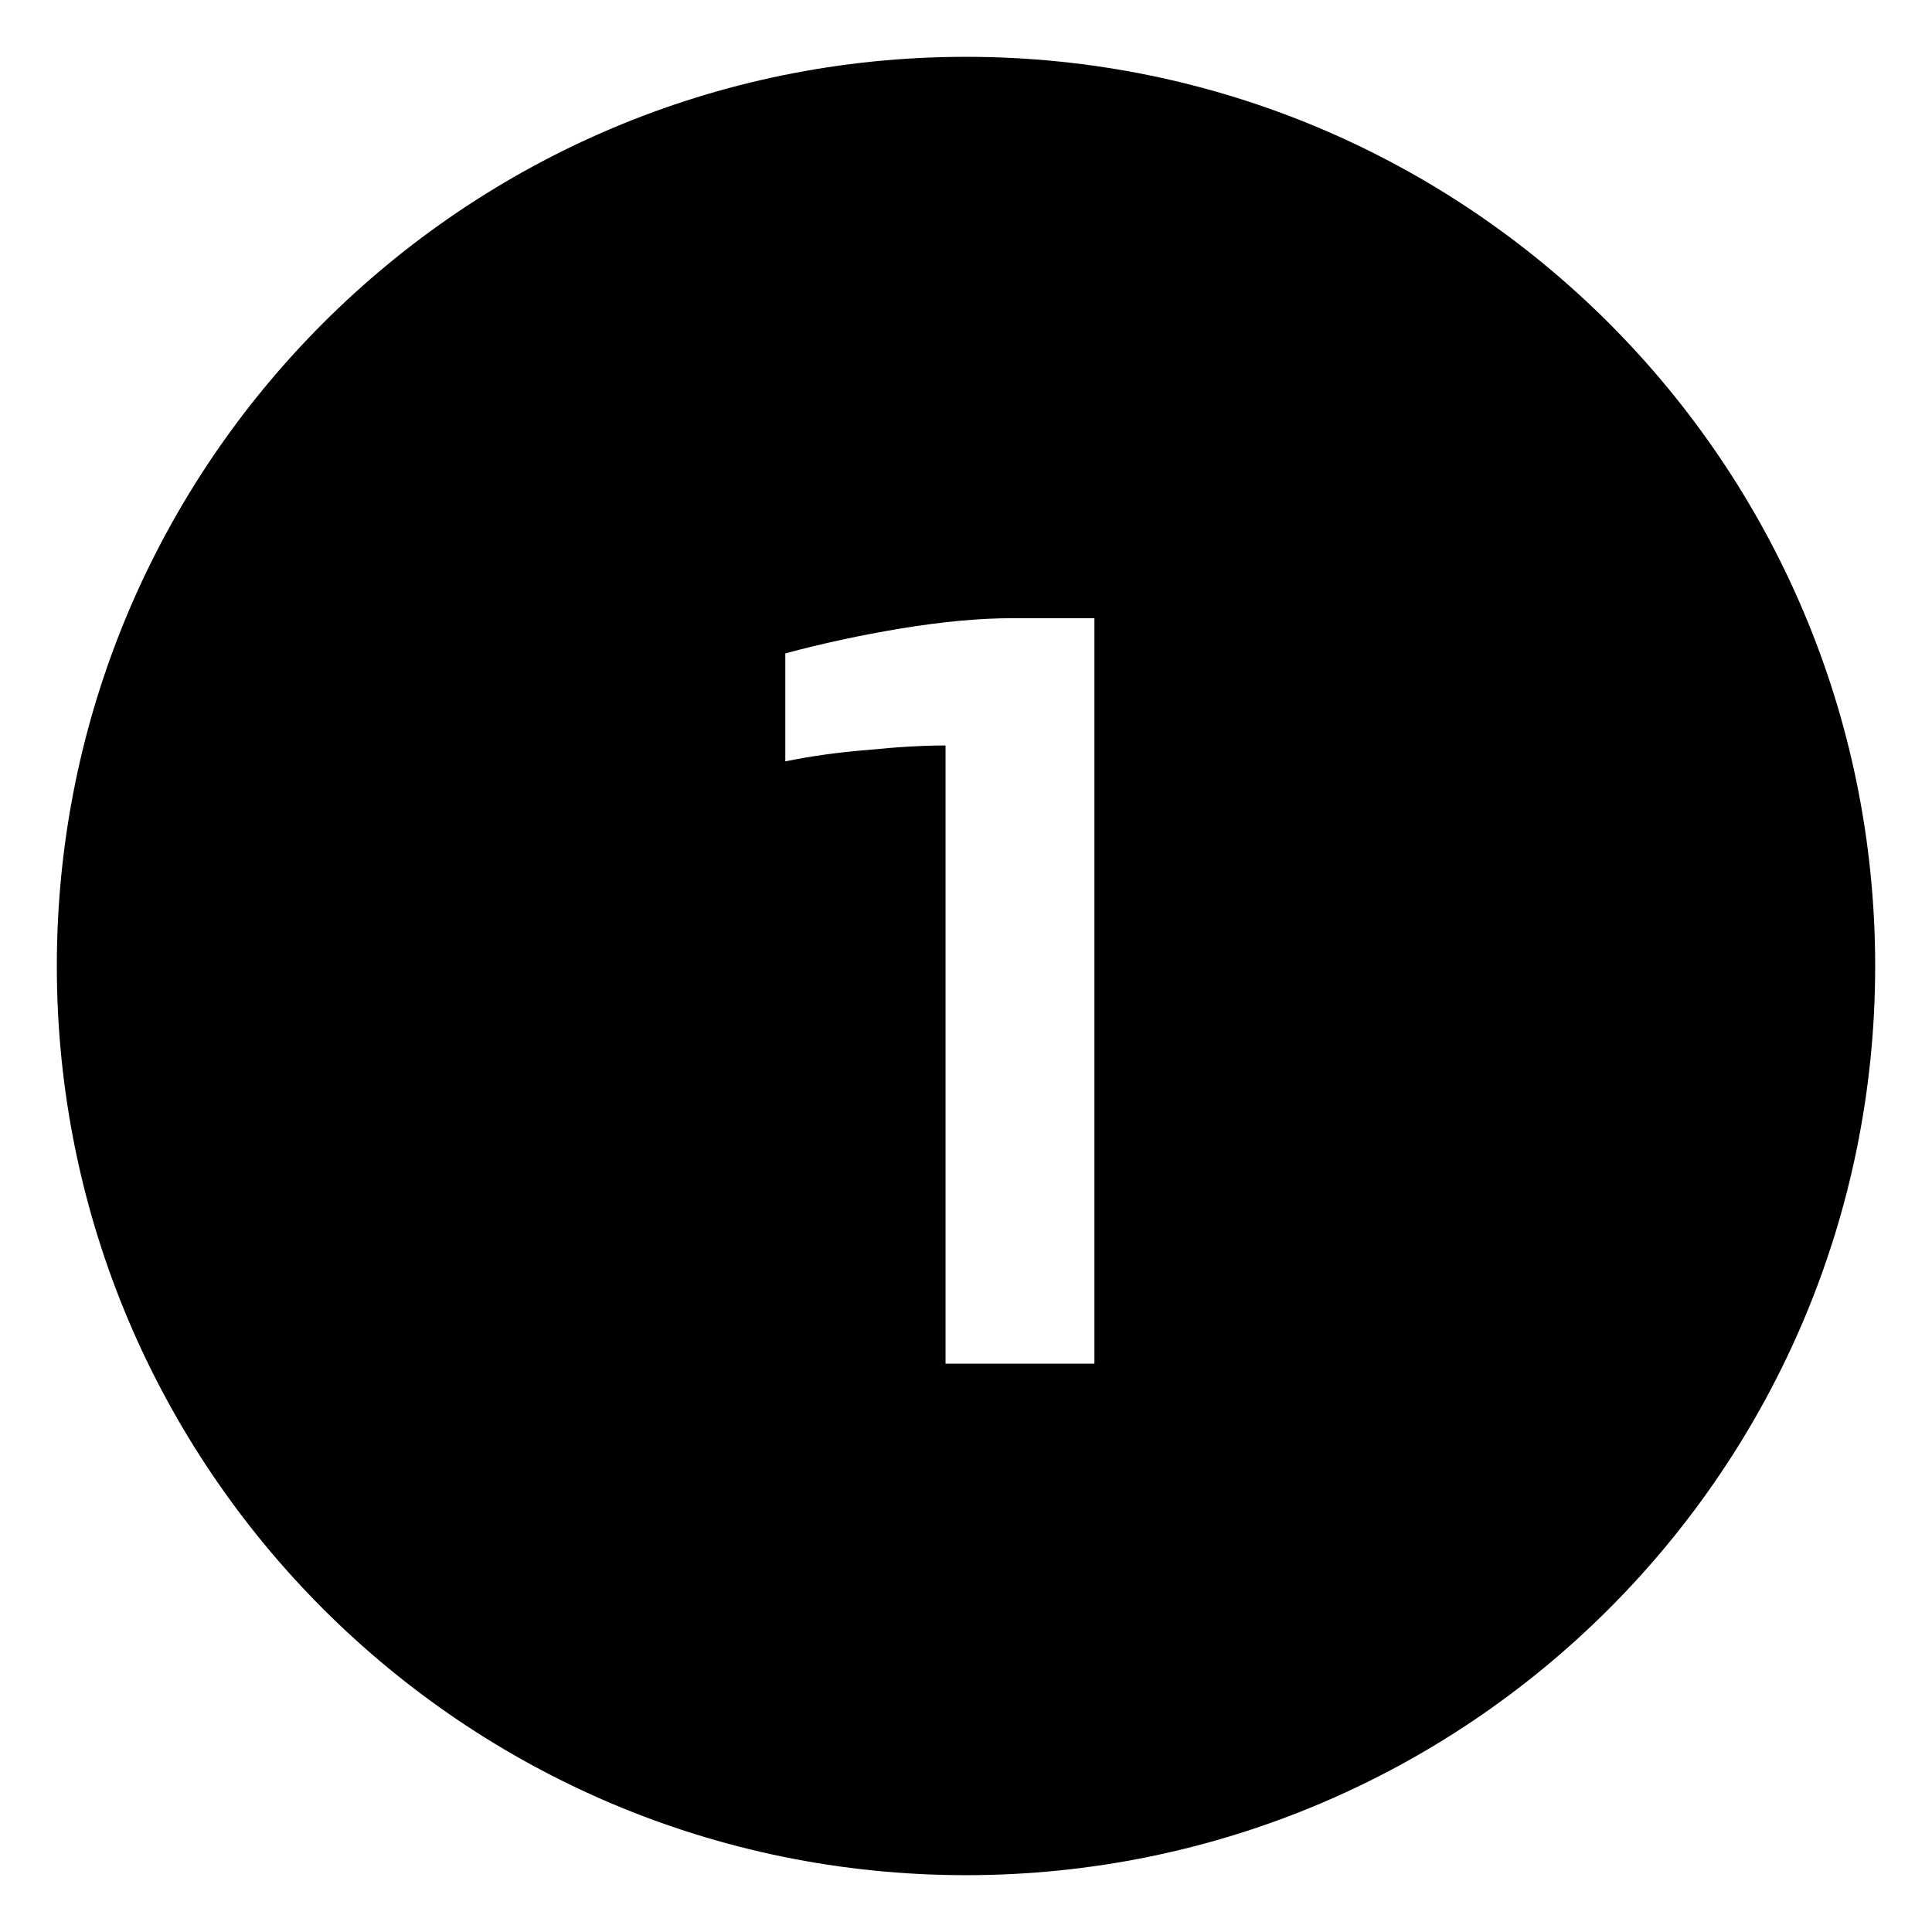
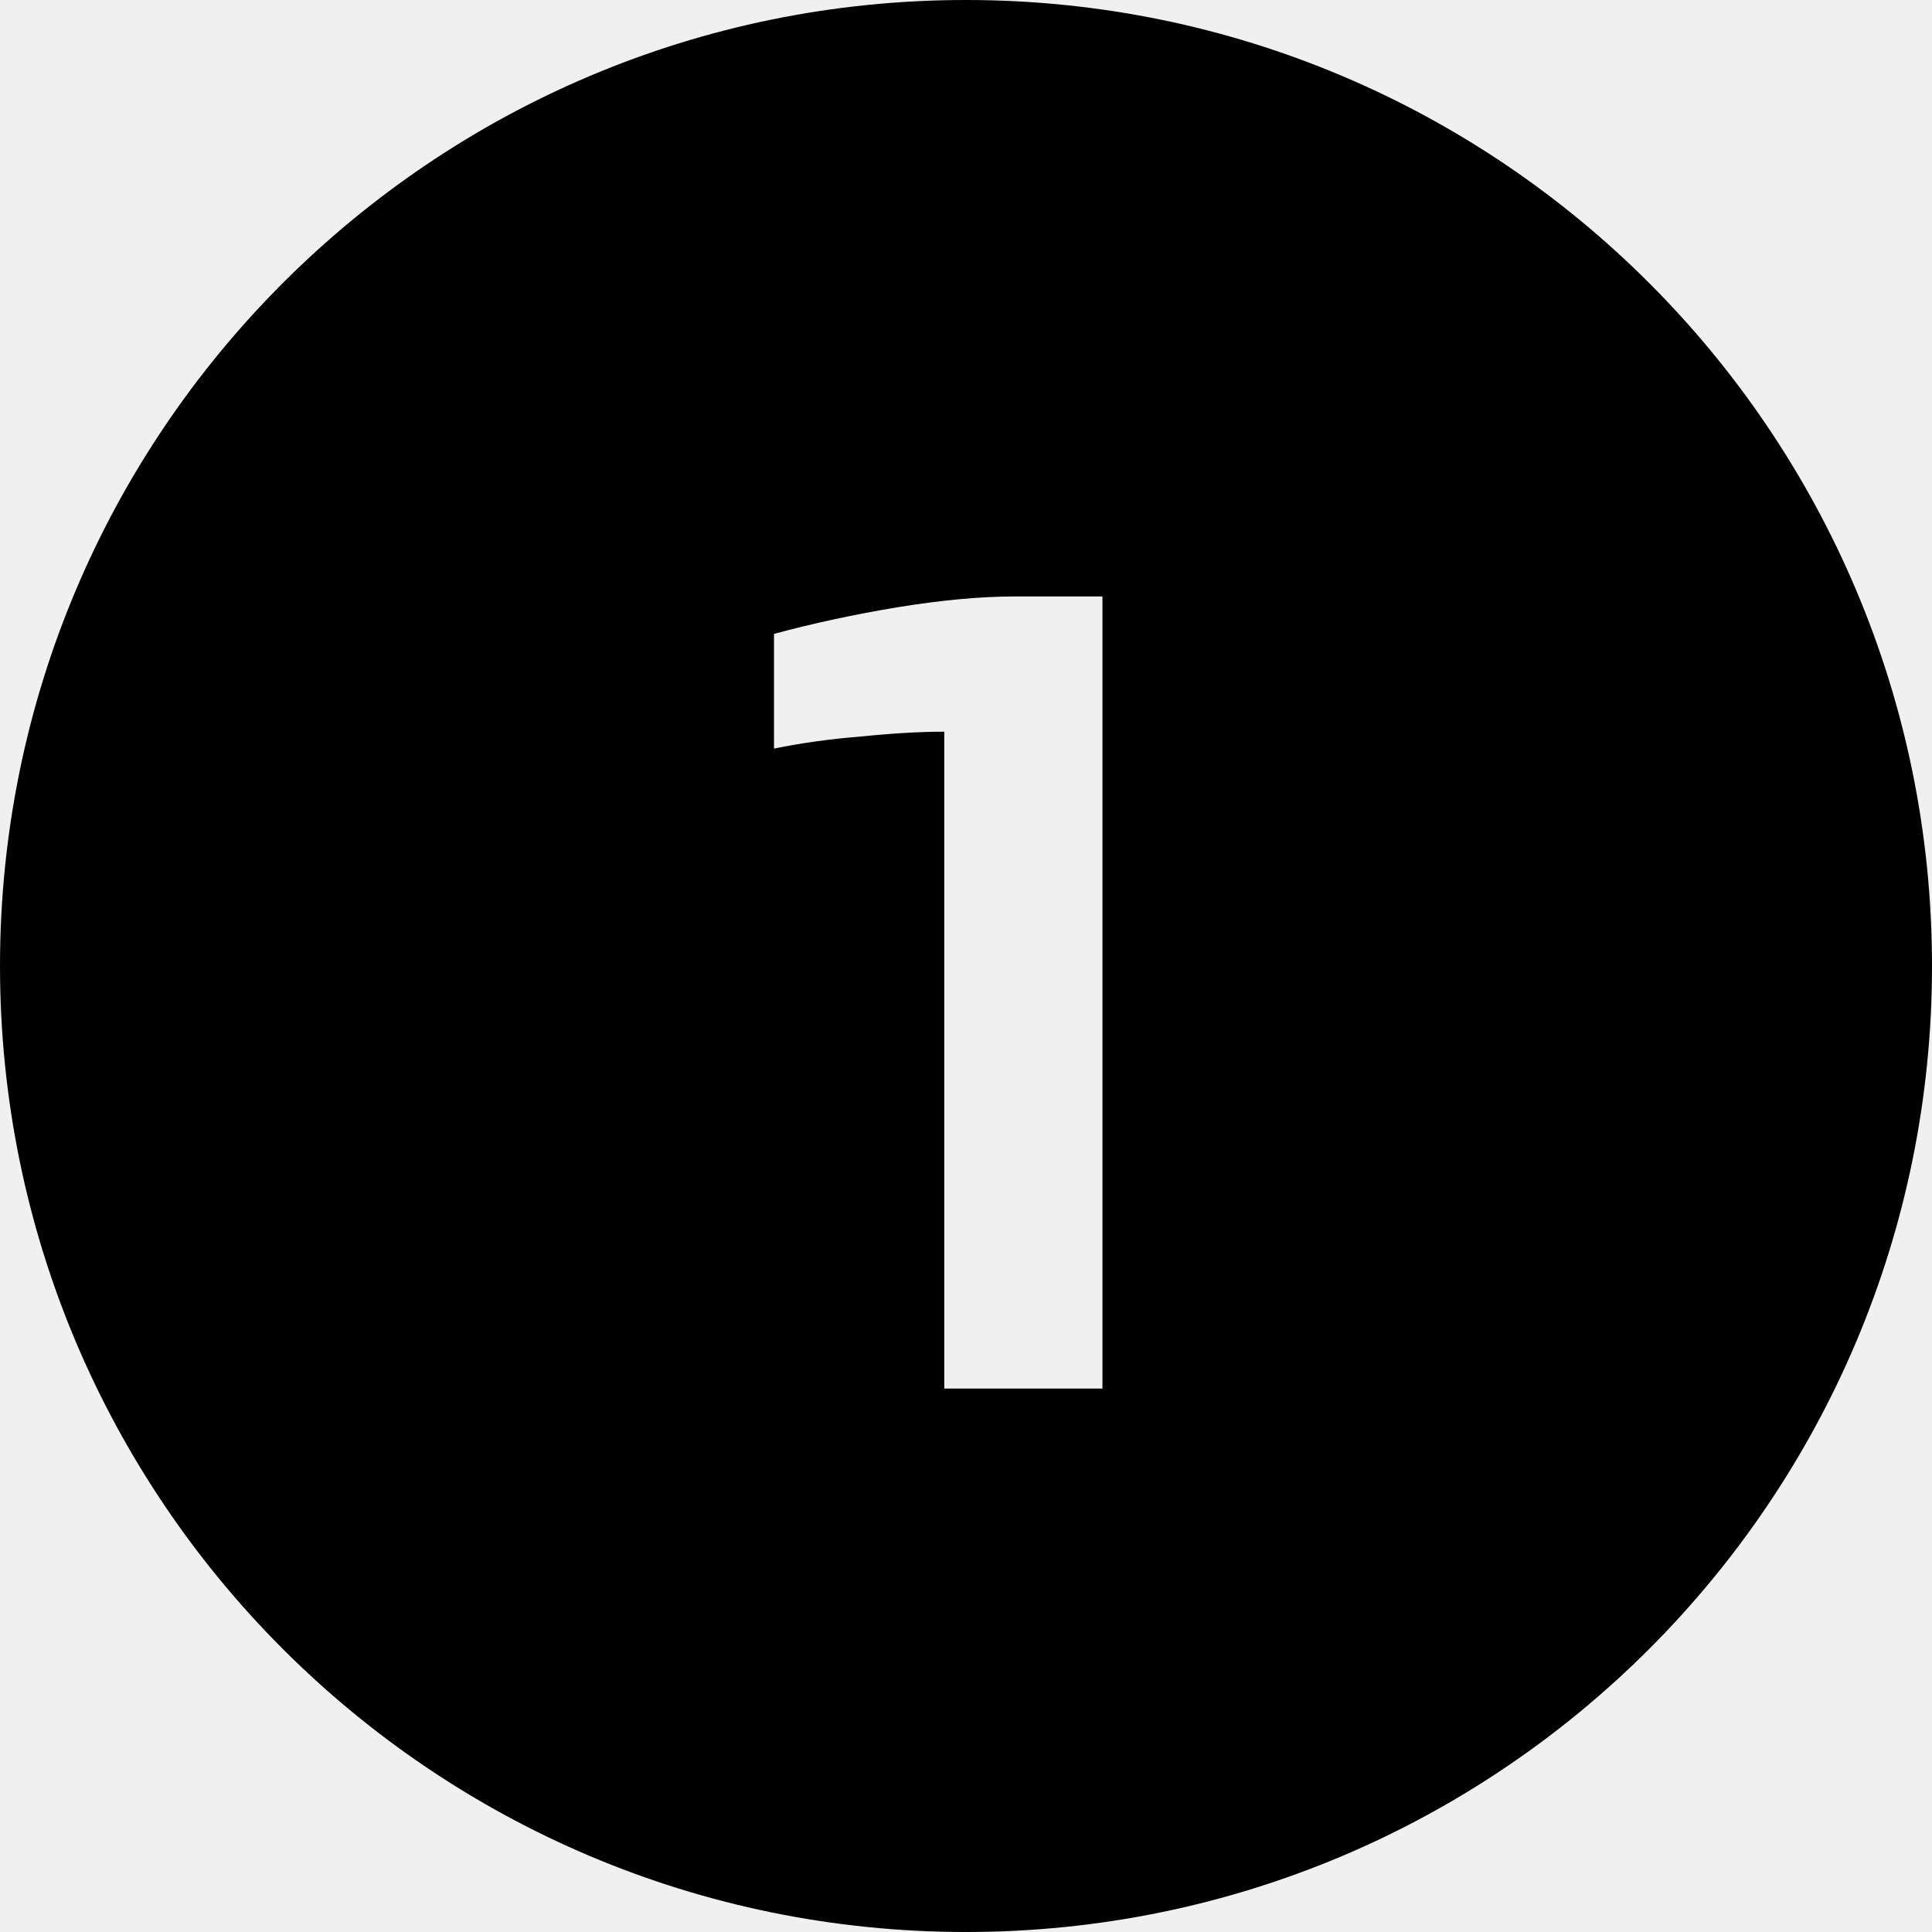
- <svg xmlns="http://www.w3.org/2000/svg" width="34" height="34" fill="none">
-   <path fill="#fff" d="M0 0h34v34H0z" />
-   <path fill-rule="evenodd" clip-rule="evenodd" d="M17 33c8.837 0 16-7.163 16-16S25.837 1 17 1 1 8.163 1 17s7.163 16 16 16zm-3.18-21.501v1.9c.454-.093.934-.16 1.44-.2.52-.053.98-.08 1.38-.08v10.88h2.62v-13.12h-1.44c-.573 0-1.226.06-1.96.18-.72.12-1.4.267-2.04.44z" fill="currentColor" />
+ <svg xmlns="http://www.w3.org/2000/svg" width="32" height="32" fill="none">
+   <path fill-rule="evenodd" clip-rule="evenodd" d="M16 32c8.837 0 16-7.163 16-16S24.837 0 16 0 0 7.163 0 16s7.163 16 16 16zm-3.18-21.501v1.9c.454-.093.934-.16 1.44-.2.52-.053.98-.08 1.38-.08v10.88h2.62V9.879h-1.44c-.573 0-1.226.06-1.96.18-.72.12-1.4.267-2.04.44z" fill="currentColor" />
</svg>
